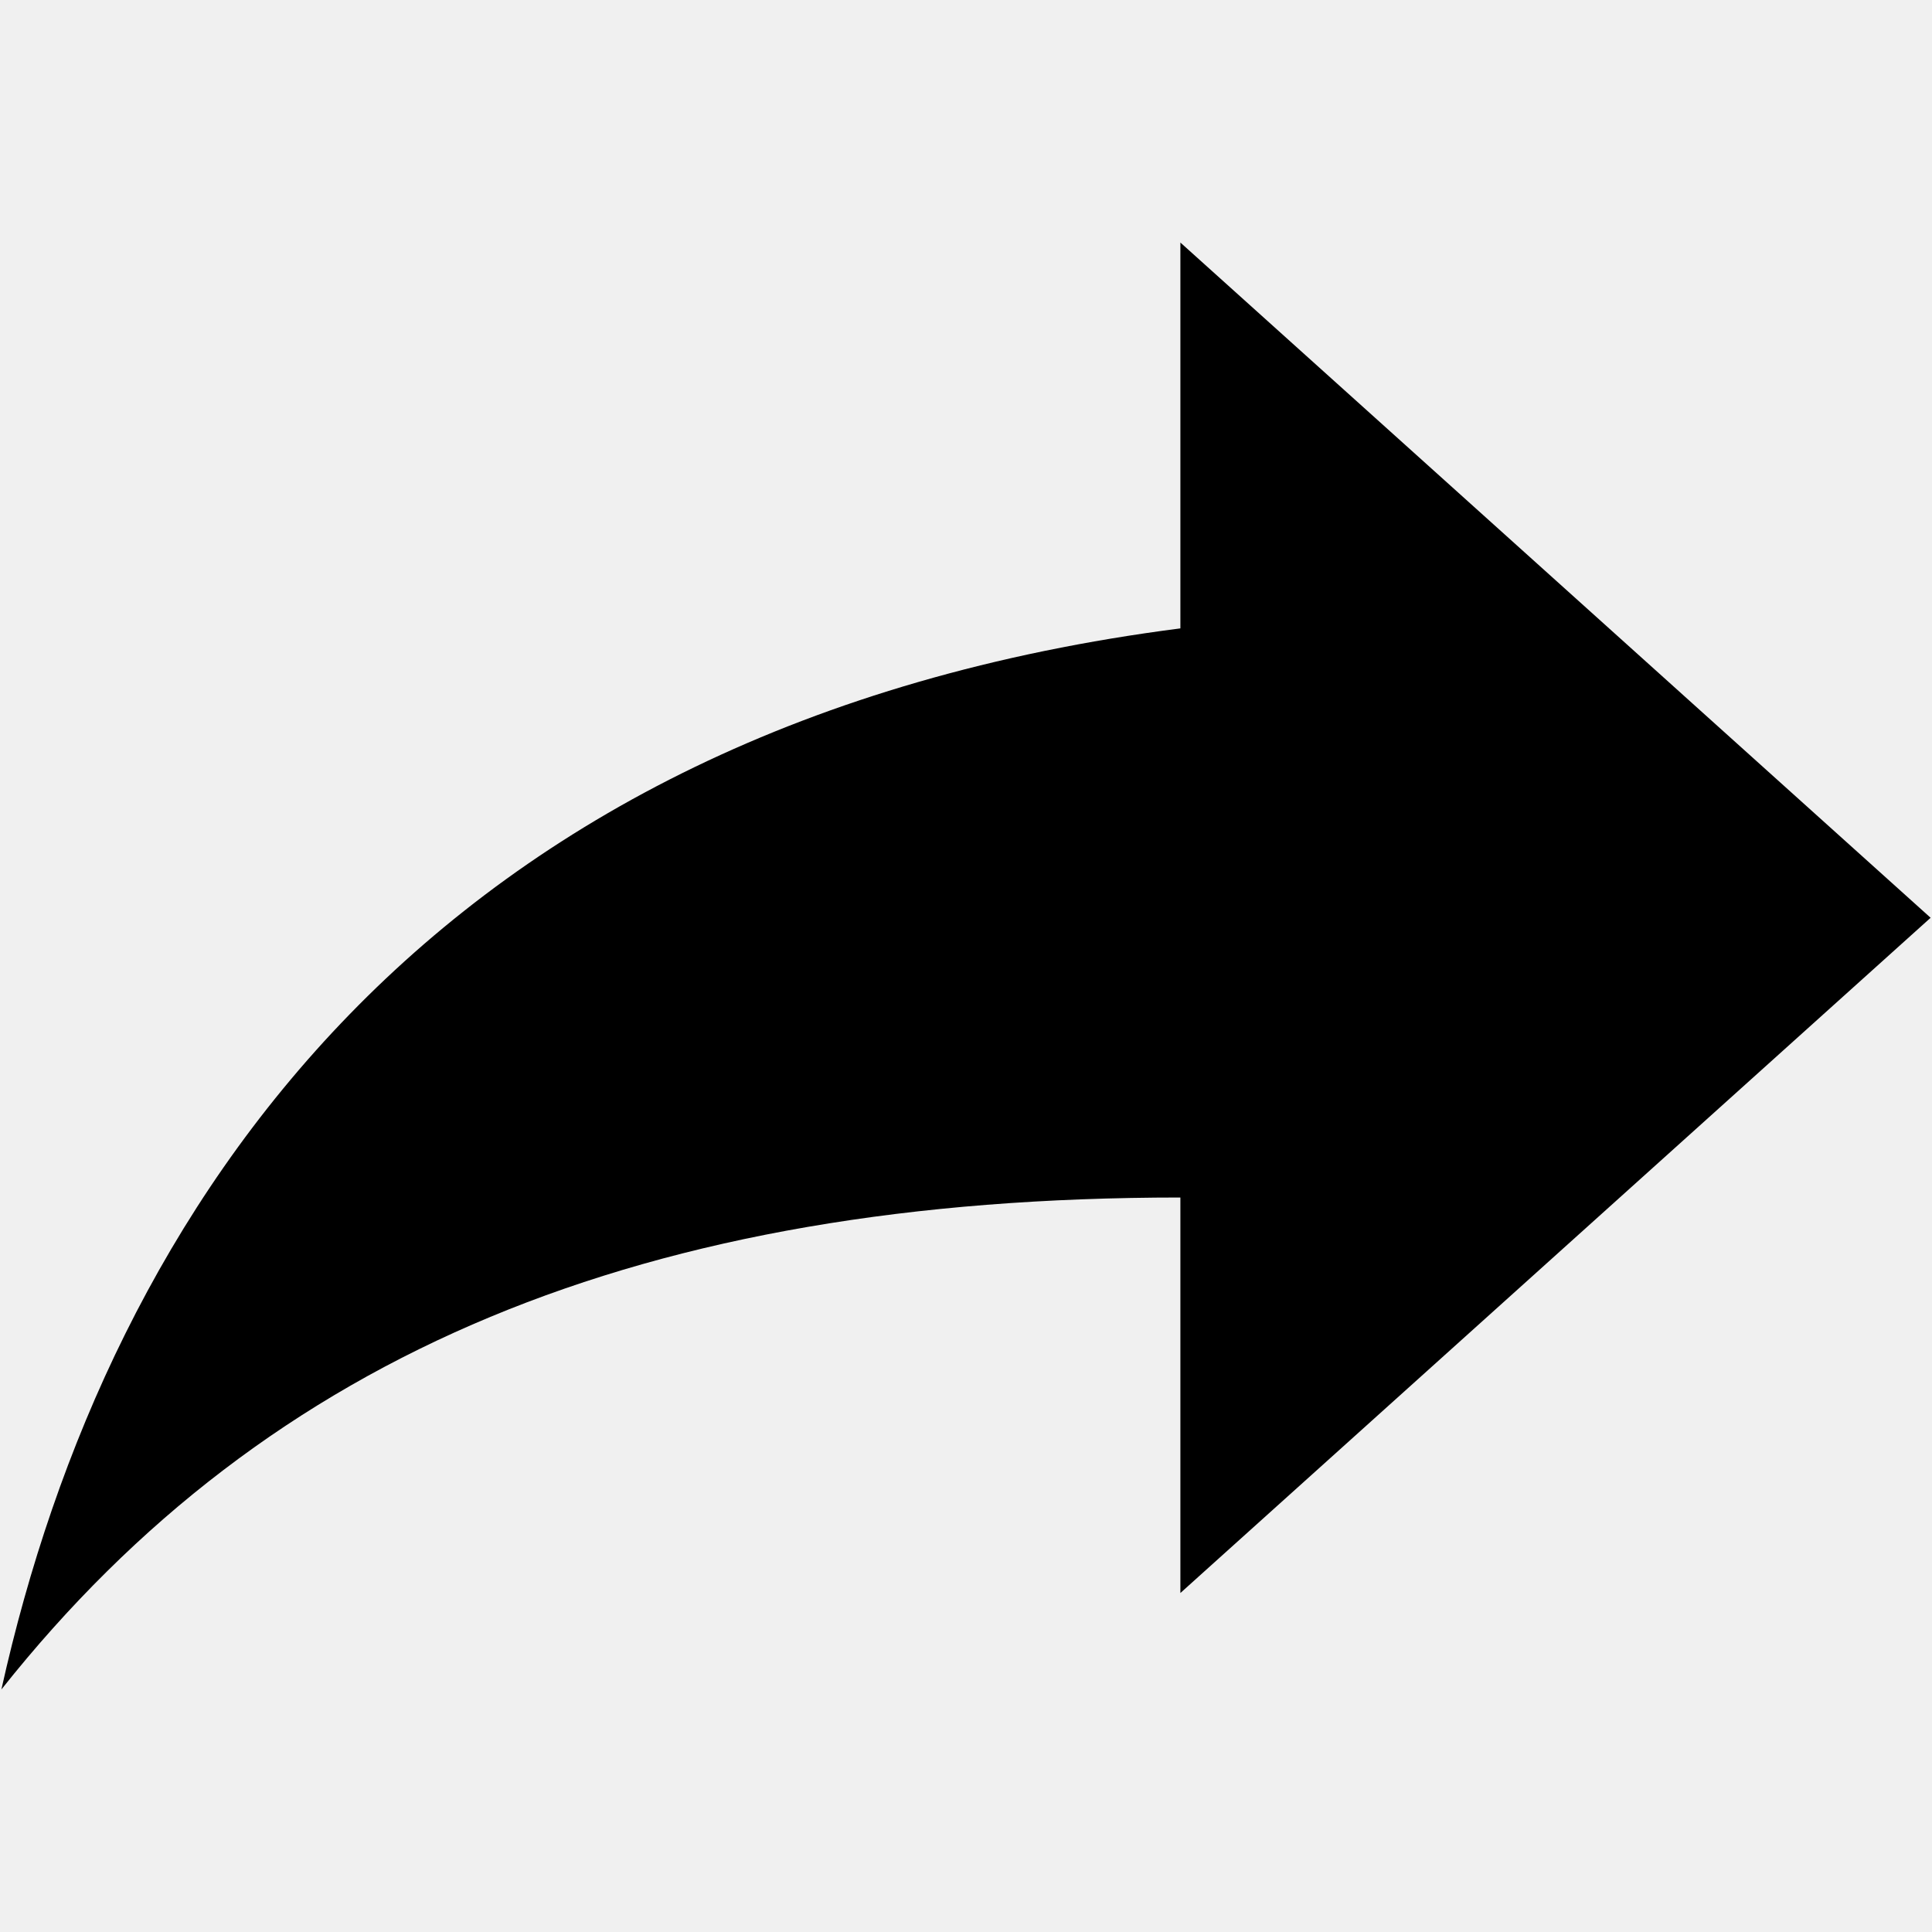
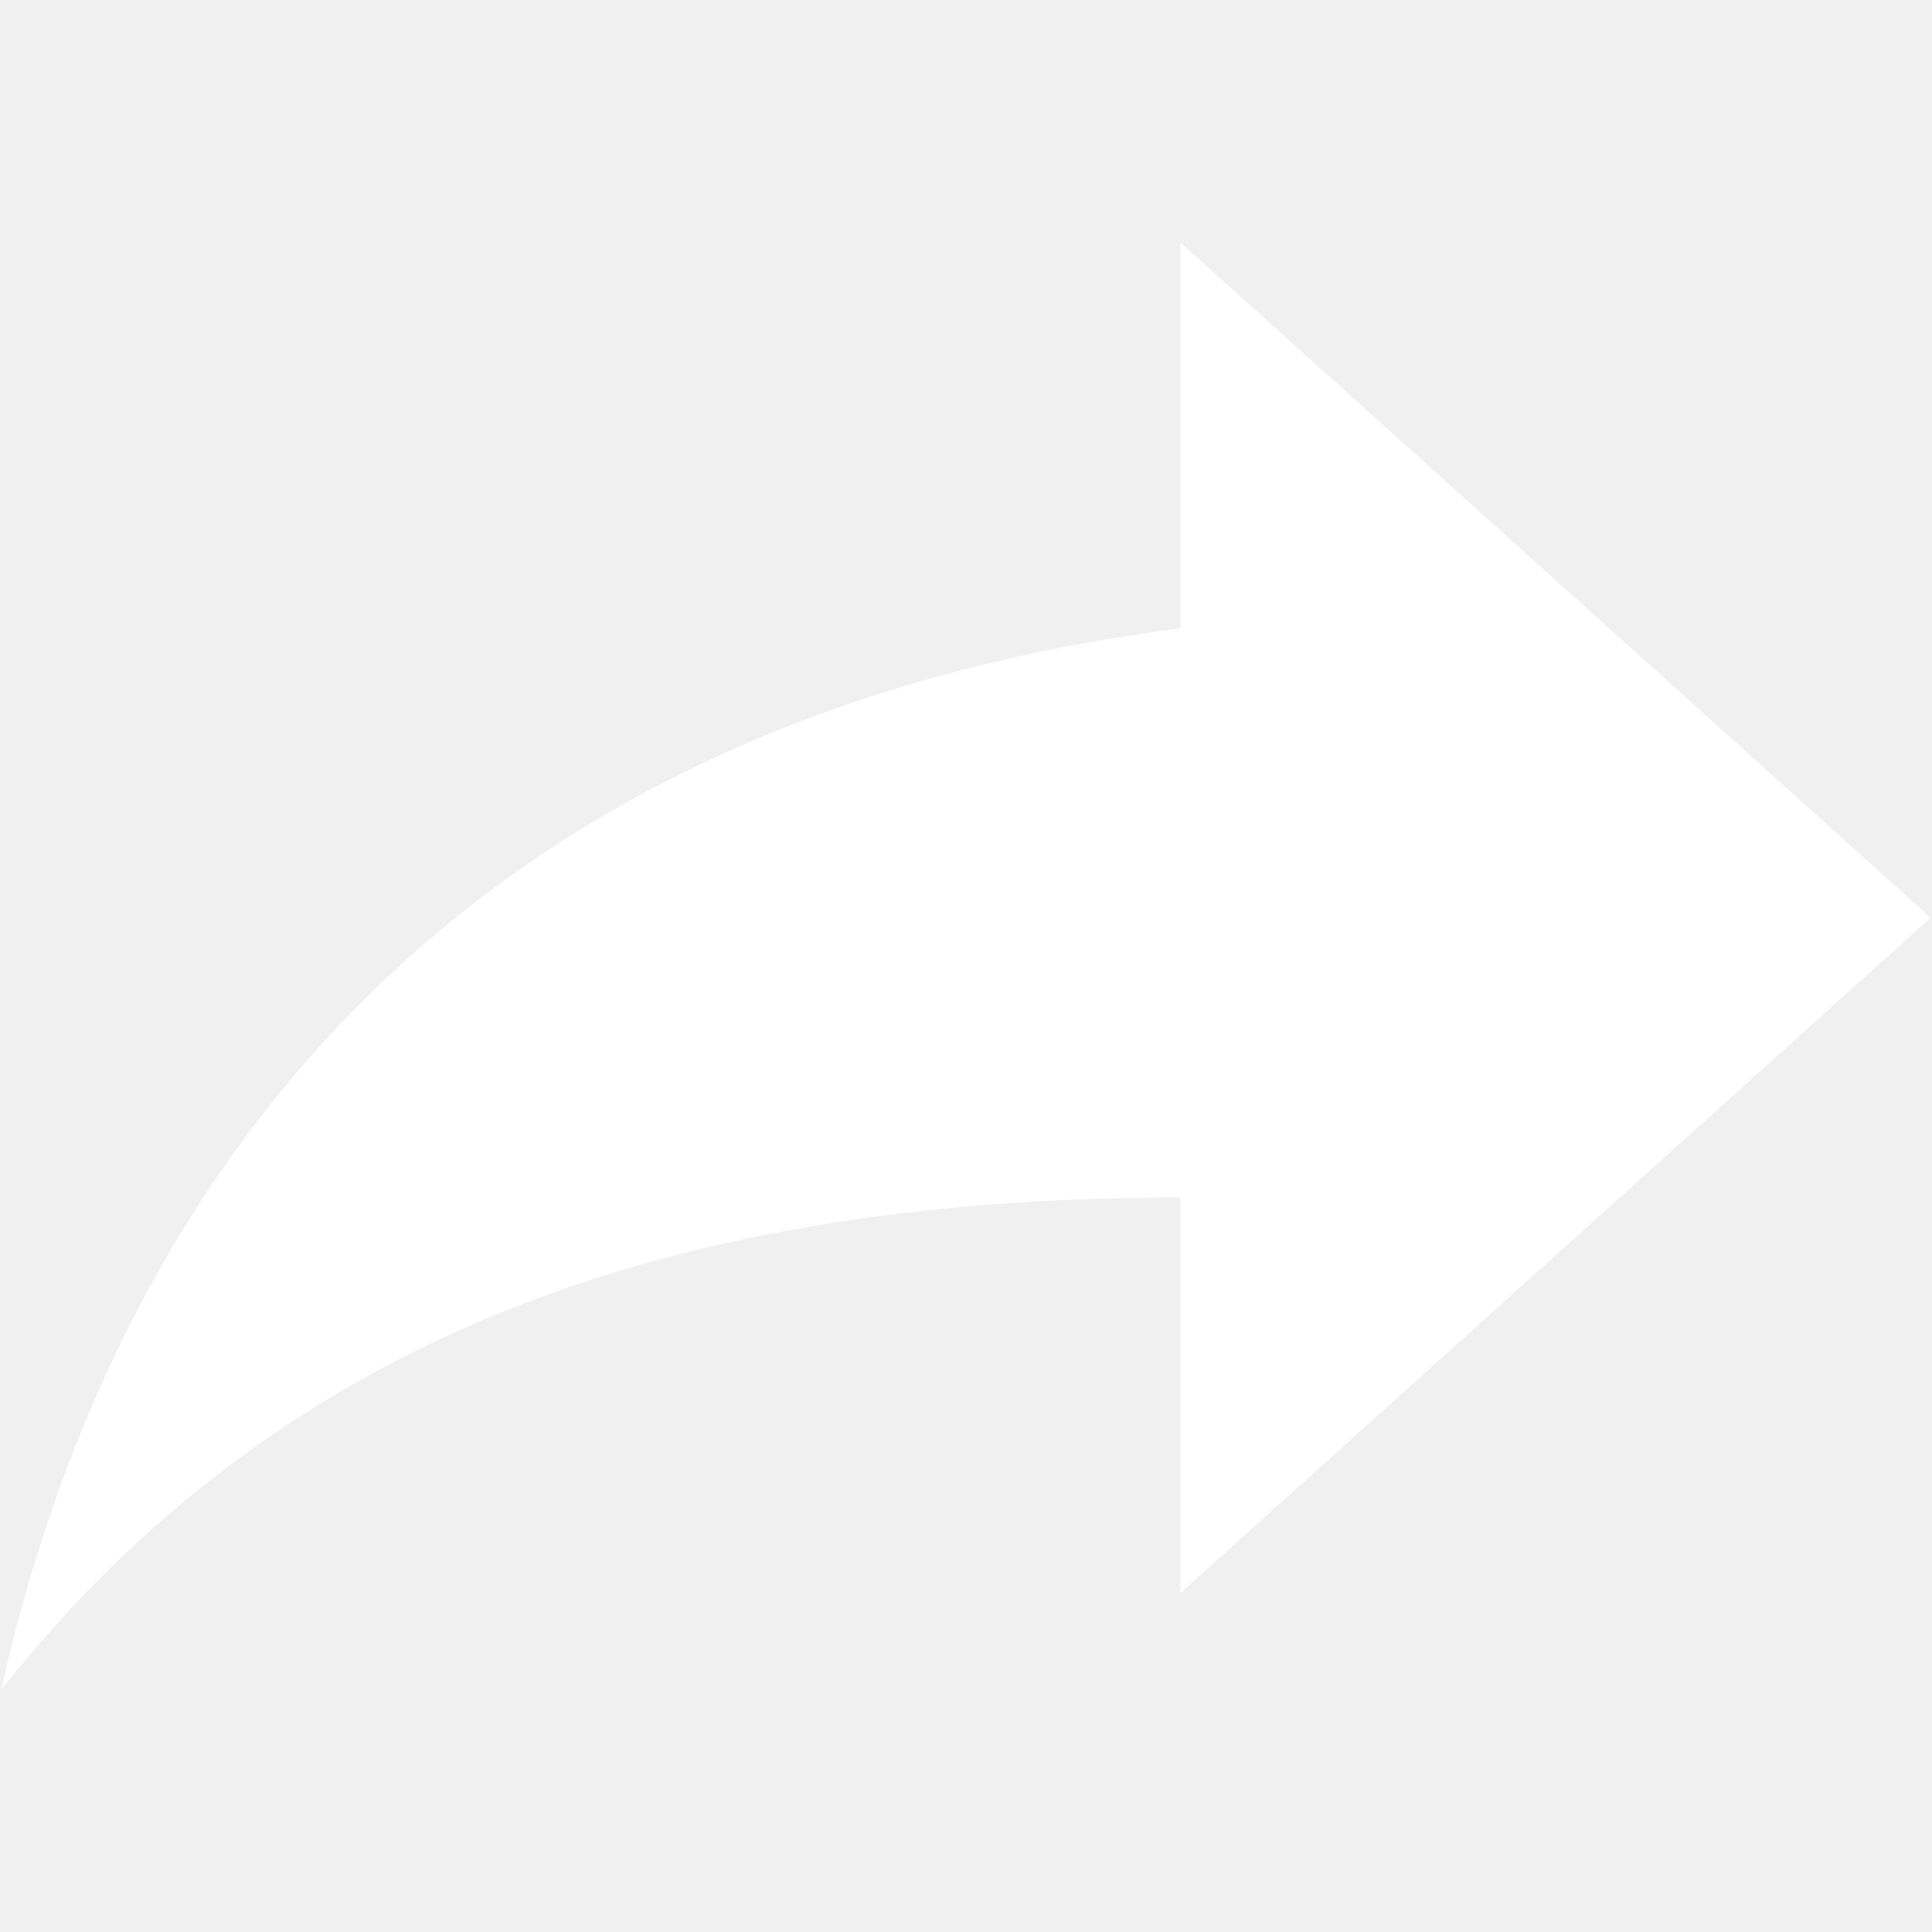
<svg xmlns="http://www.w3.org/2000/svg" width="24" height="24" viewBox="0 0 24 24" version="1.1" id="svg1" xml:space="preserve">
  <defs id="defs1" />
  <g id="layer1">
    <g style="fill:currentColor" id="g1" transform="matrix(0.9985601,0,0,0.9985601,0.01727873,0.0172789)">
-       <path d="M 24,11.4 14.667,3 V 7.8 C 5.333,9 1.333,15 1.5e-7,21 3.333,16.8 8,14.88 14.667,14.88 V 19.8 Z" id="path1" />
+       <path fill="white" d="M 24,11.4 14.667,3 V 7.8 C 5.333,9 1.333,15 1.5e-7,21 3.333,16.8 8,14.88 14.667,14.88 V 19.8 Z" id="path1" />
    </g>
  </g>
</svg>
